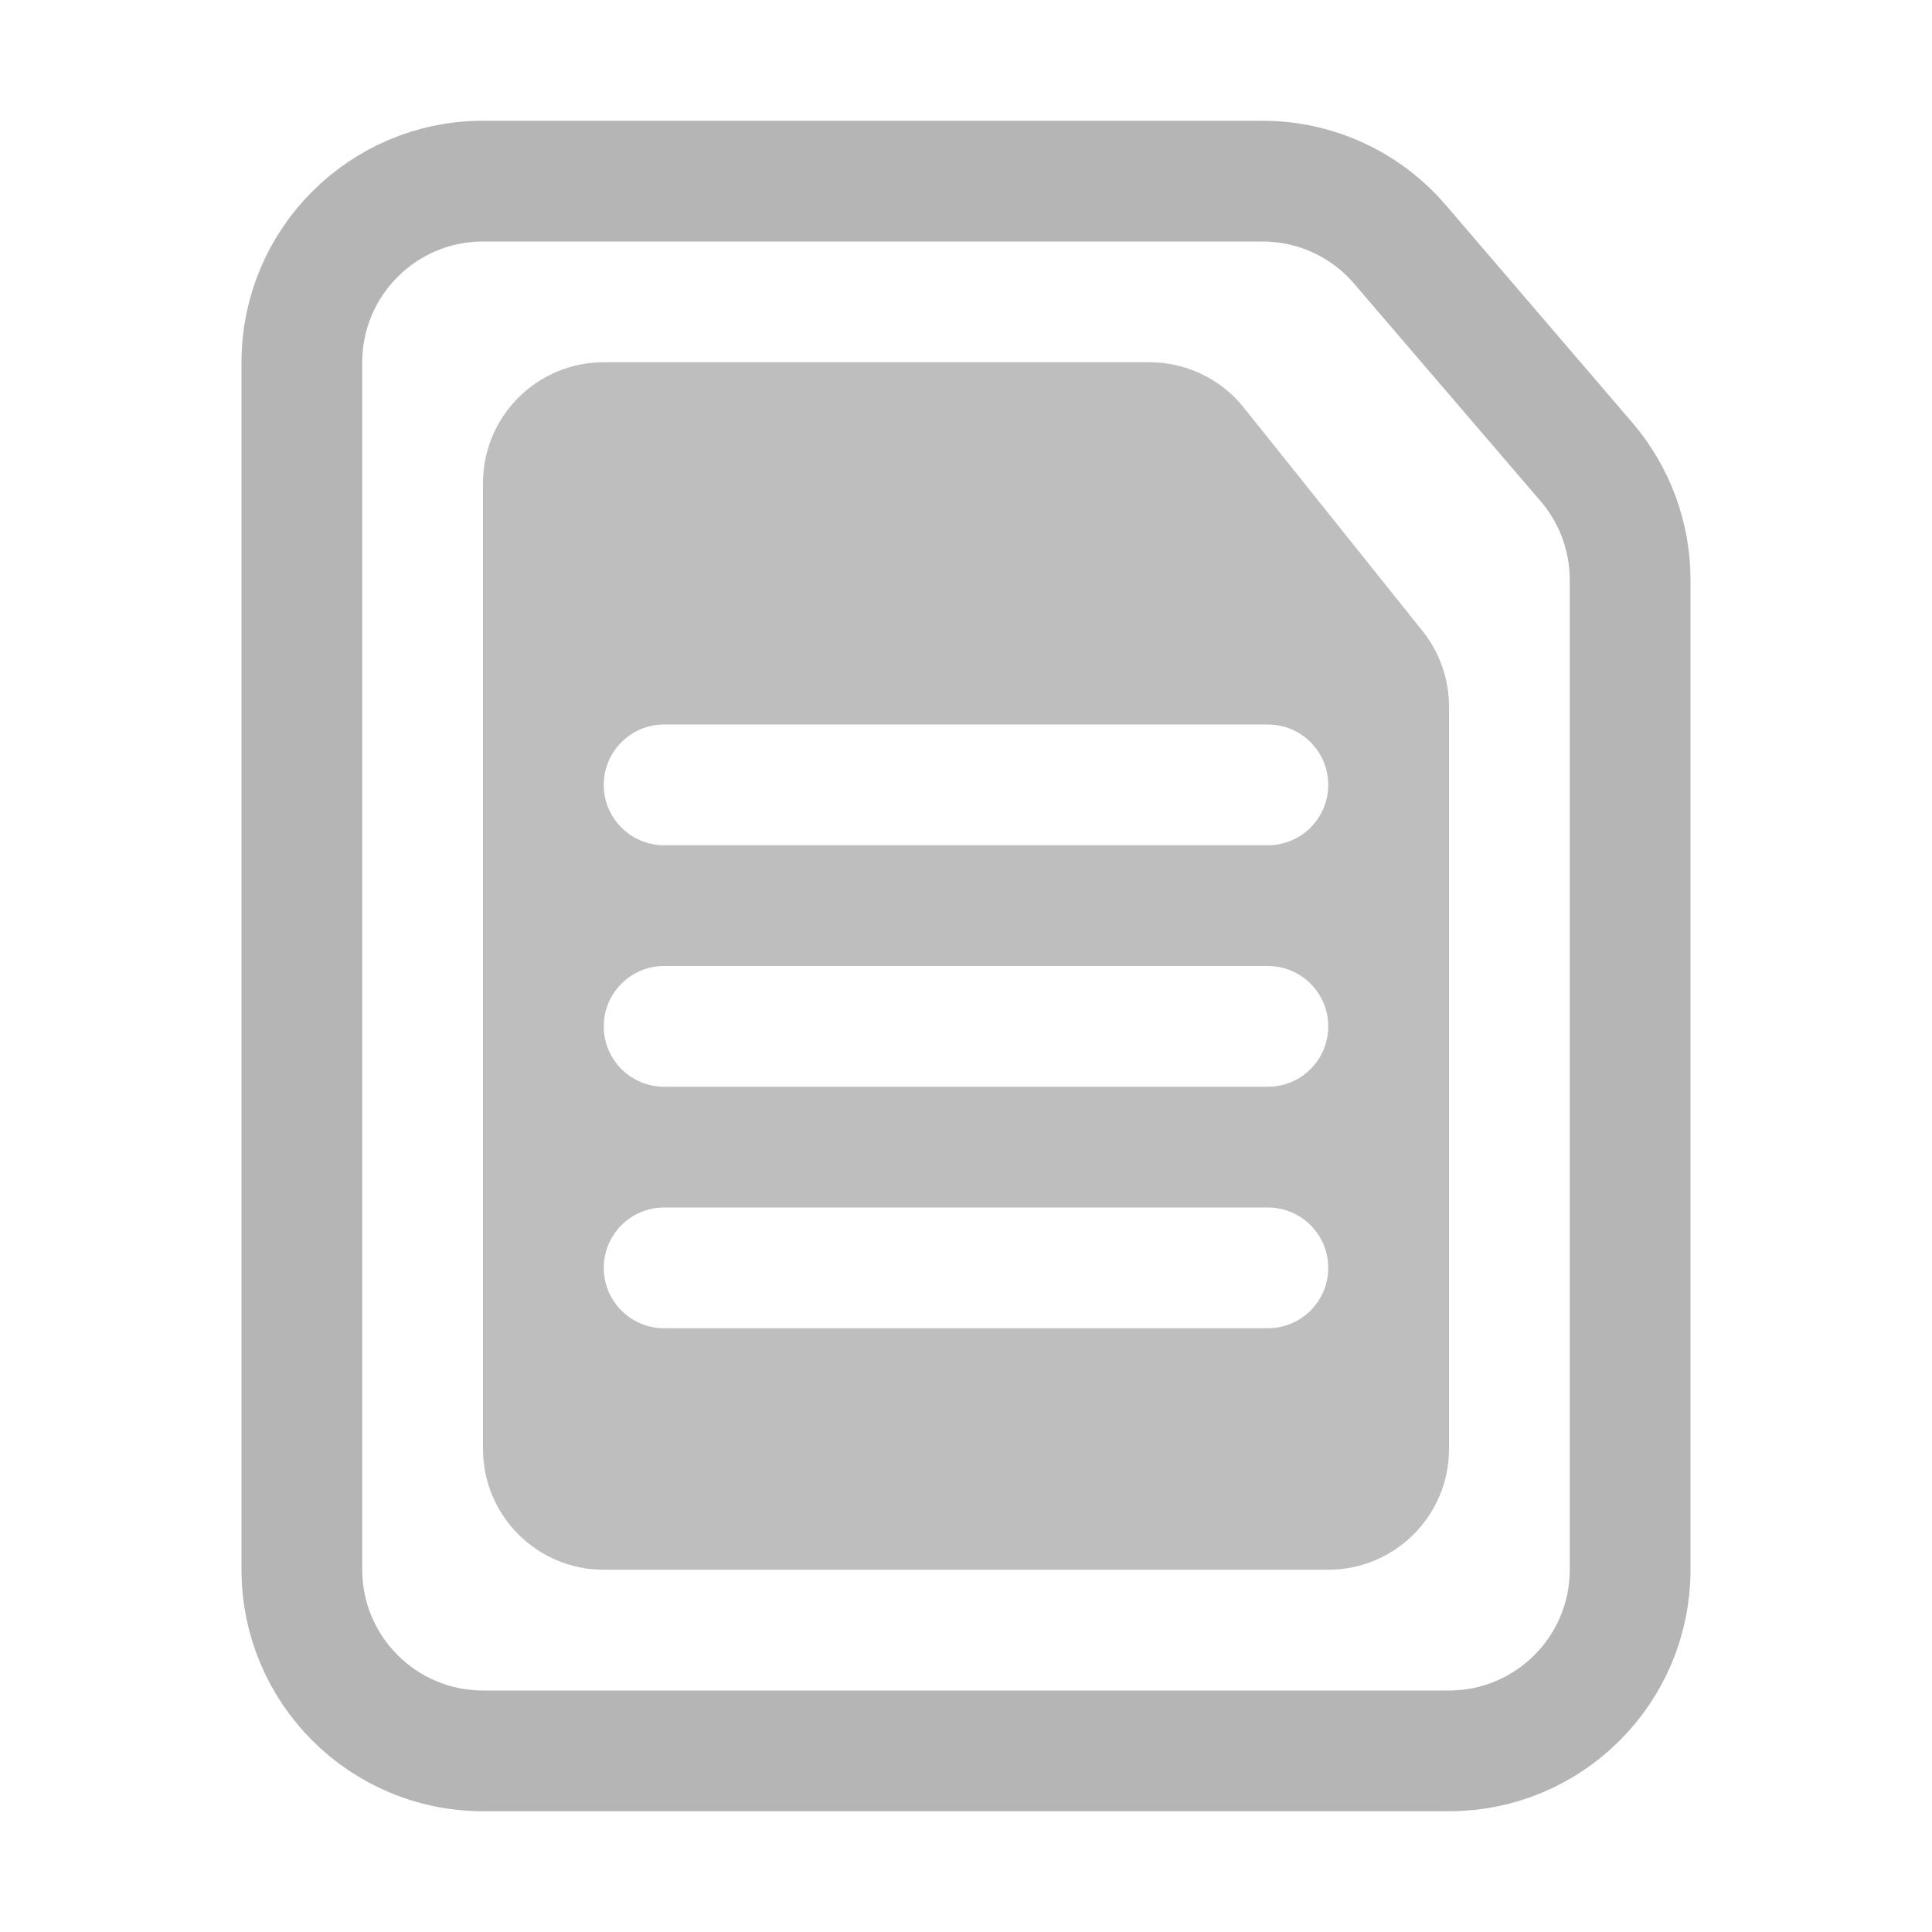
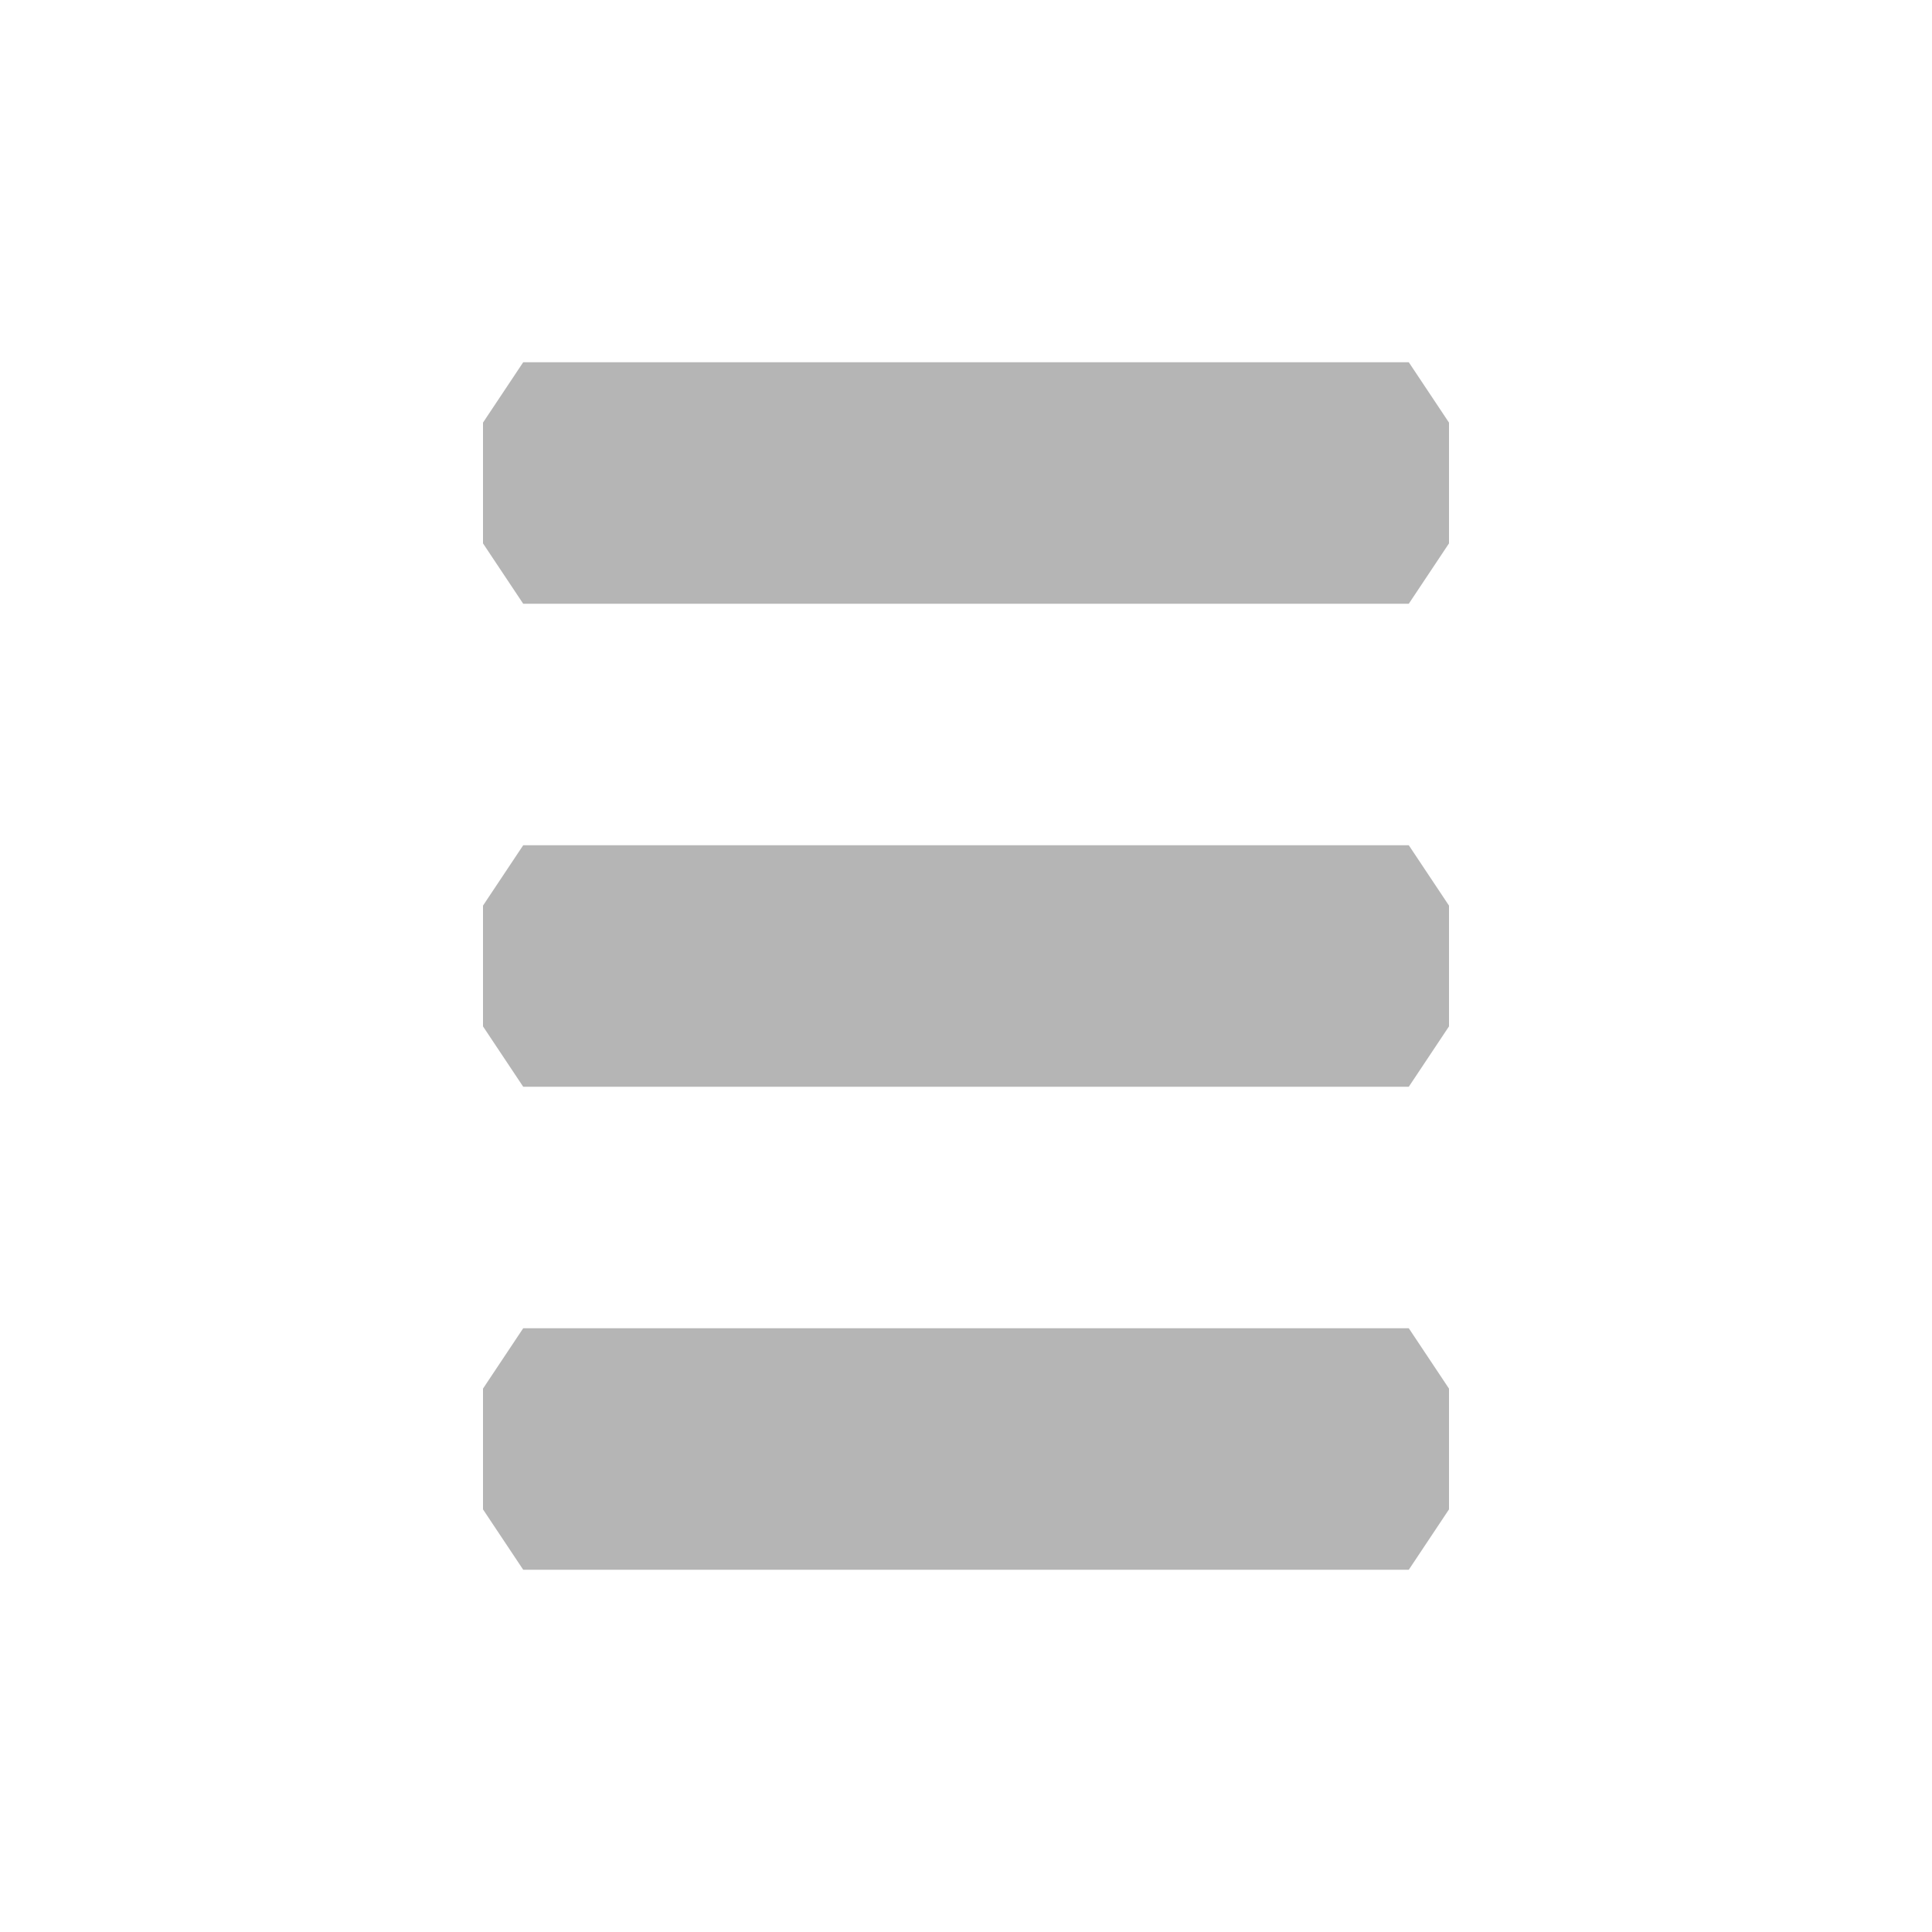
<svg xmlns="http://www.w3.org/2000/svg" width="16" height="16" viewBox="0 0 16 16" fill="none">
-   <path d="M12 14.5H4C3.172 14.5 2.5 13.828 2.5 13L2.5 3C2.5 2.172 3.172 1.5 4 1.5L10.455 1.5C10.893 1.5 11.309 1.691 11.594 2.024L12.495 3.075L13.139 3.826C13.372 4.098 13.5 4.444 13.5 4.802V13C13.5 13.828 12.828 14.5 12 14.5Z" stroke="#B5B5B5" />
-   <path fill-rule="evenodd" clip-rule="evenodd" d="M5 3C4.448 3 4 3.448 4 4V12C4 12.552 4.448 13 5 13H11C11.552 13 12 12.552 12 12V5.851C12 5.624 11.923 5.403 11.781 5.226L10.3 3.375C10.111 3.138 9.823 3 9.519 3H5ZM5.5 6C5.224 6 5 6.224 5 6.5C5 6.776 5.224 7 5.5 7H10.5C10.776 7 11 6.776 11 6.5C11 6.224 10.776 6 10.5 6H5.5ZM5 8.5C5 8.224 5.224 8 5.5 8H10.5C10.776 8 11 8.224 11 8.5C11 8.776 10.776 9 10.5 9H5.5C5.224 9 5 8.776 5 8.5ZM5.5 10C5.224 10 5 10.224 5 10.5C5 10.776 5.224 11 5.5 11H10.5C10.776 11 11 10.776 11 10.5C11 10.224 10.776 10 10.5 10H5.5Z" fill="#BEBEBE" />
+   <path d="M4 8.5L4 7.5L4.333 7L11.667 7L12 7.5L12 8.5L11.667 9L4.333 9L4 8.5Z" fill="#B5B5B5" />
+   <path d="M4 4.5L4 3.5L4.333 3L11.667 3L12 3.5L12 4.5L11.667 5L4.333 5L4 4.5Z" fill="#B5B5B5" />
+   <path d="M4 12.5L4 11.5L4.333 11L11.667 11L12 11.5L12 12.5L11.667 13L4.333 13L4 12.5Z" fill="#B5B5B5" />
</svg>
